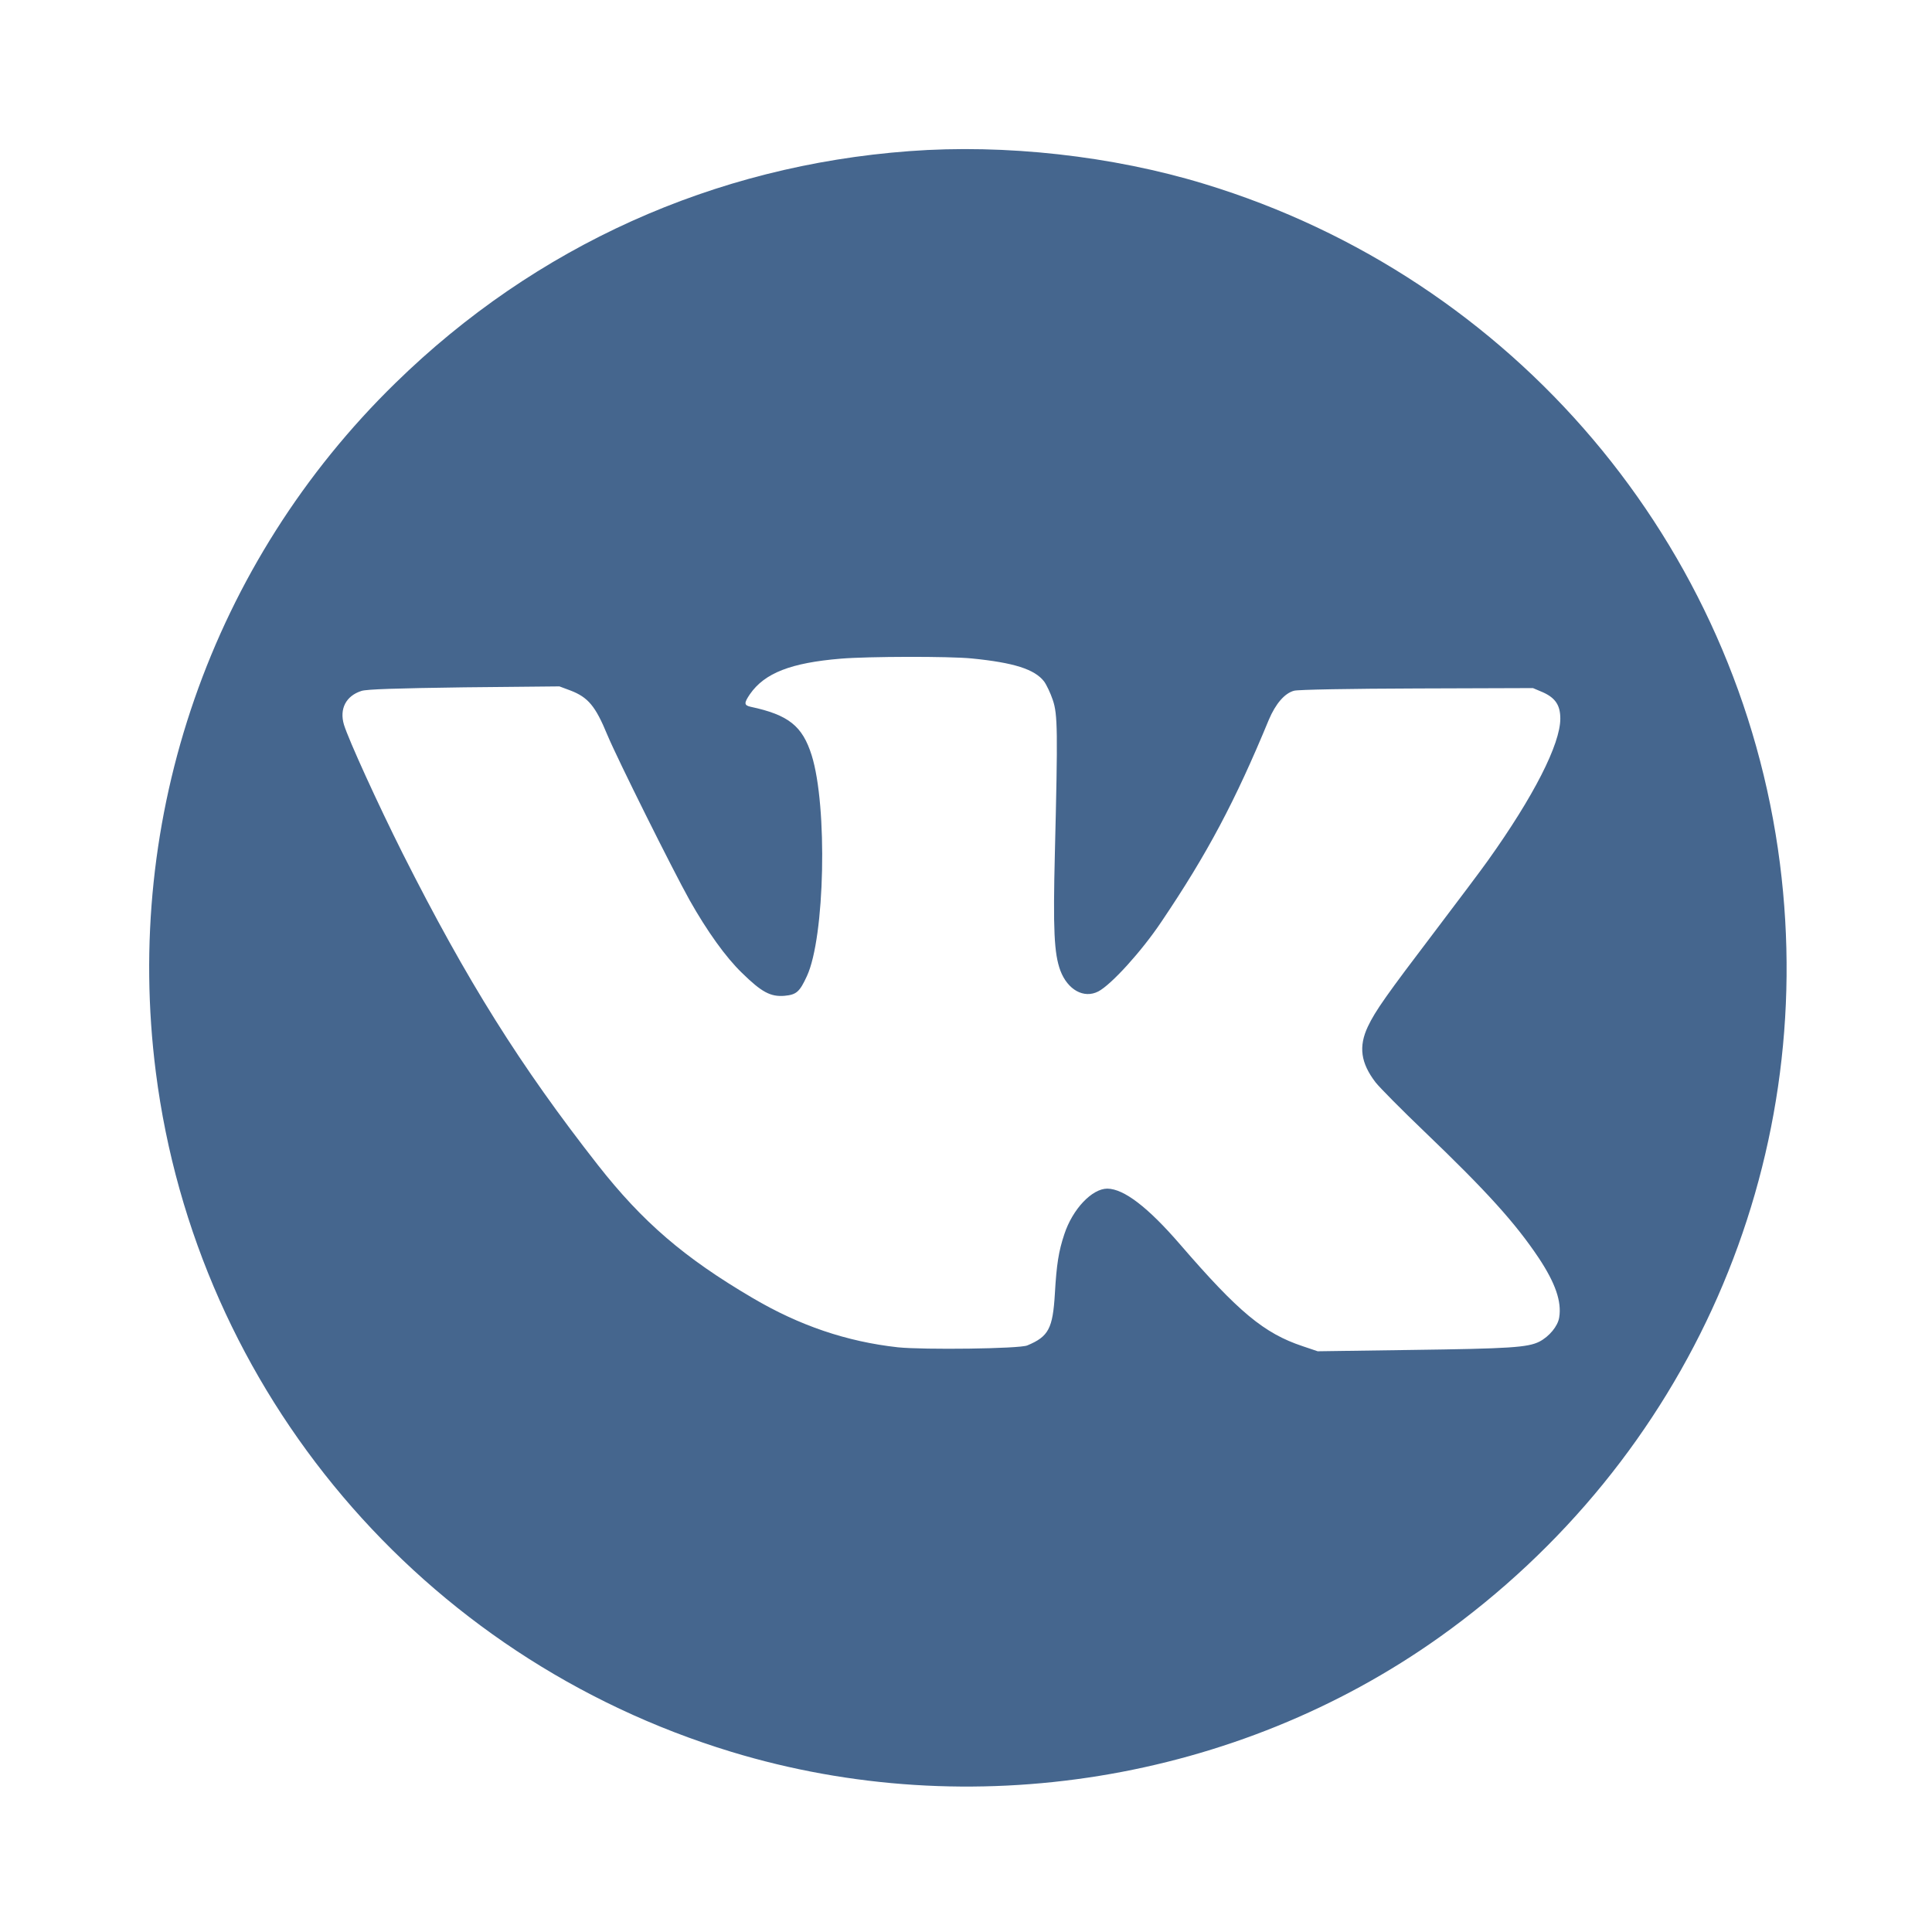
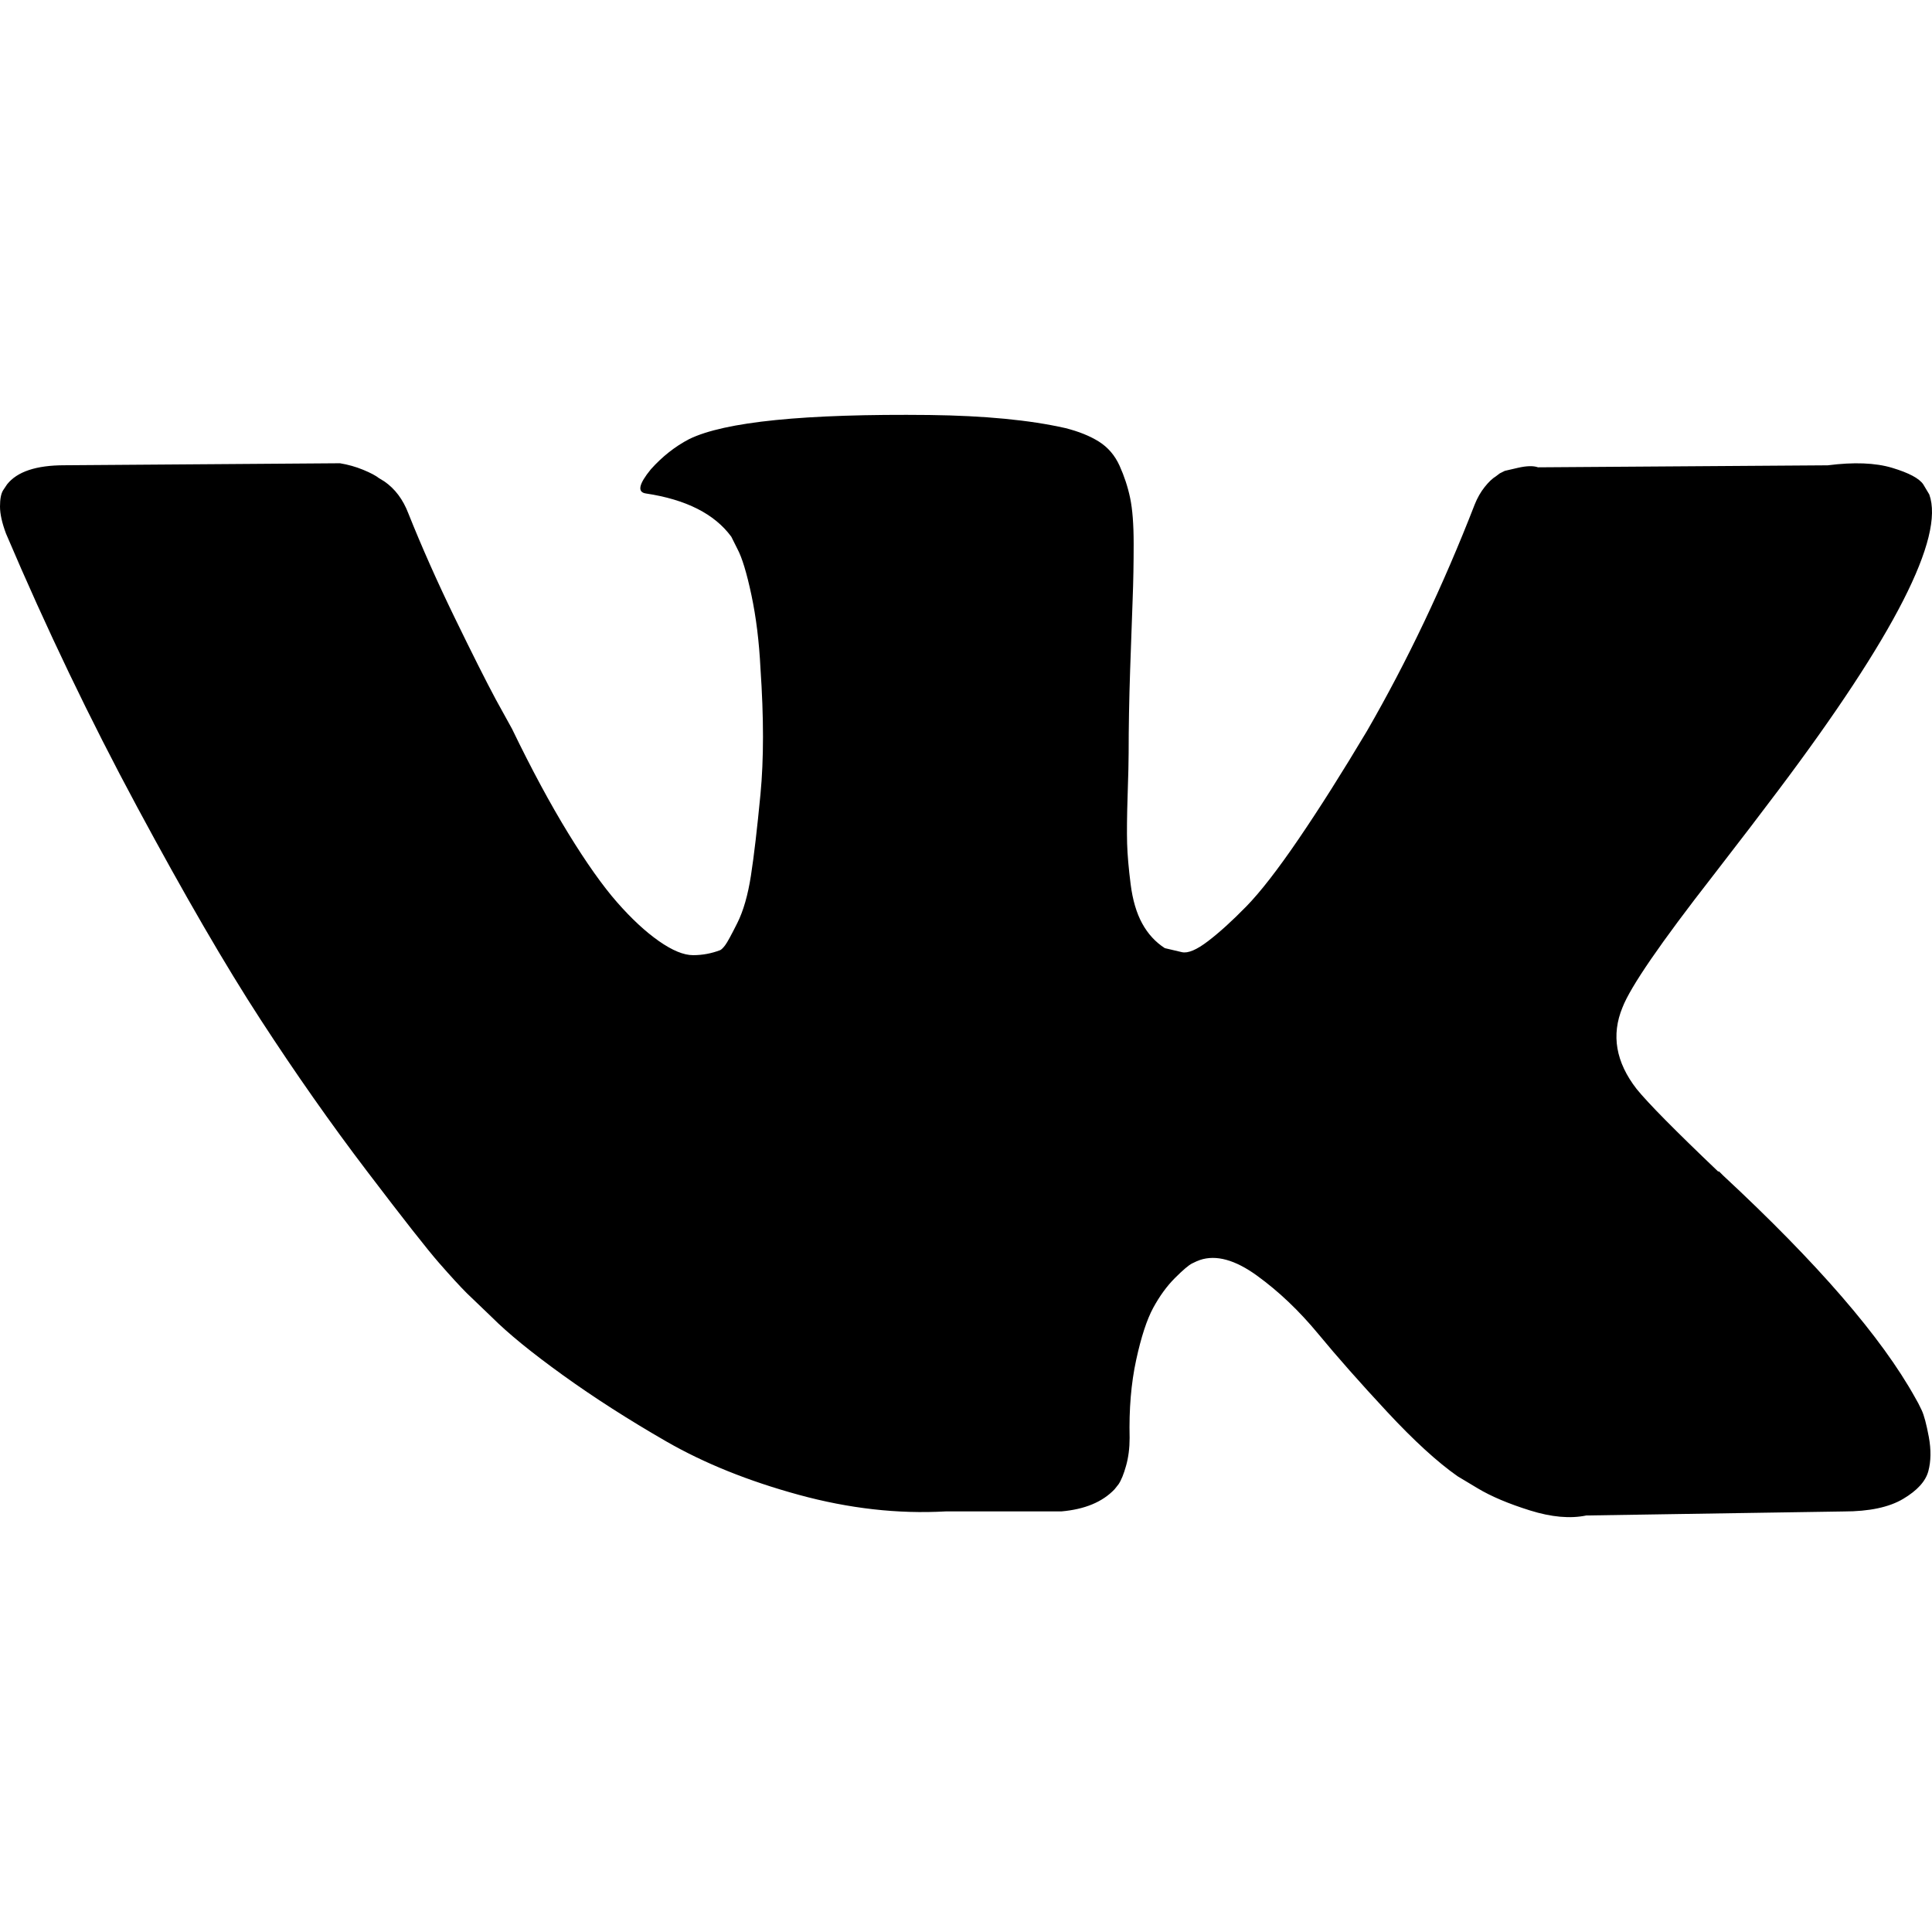
- <svg xmlns="http://www.w3.org/2000/svg" height="1024" preserveAspectRatio="xMidYMid meet" width="1024">
+ <svg xmlns="http://www.w3.org/2000/svg" version="1.1" id="Capa_1" x="0px" y="0px" width="548.358px" height="548.358px" viewBox="0 0 548.358 548.358" style="enable-background:new 0 0 548.358 548.358; fill:#000000" xml:space="preserve">
  <g>
-     <rect fill="none" height="1026" id="canvas_background" width="1026" x="-1" y="-1" />
-   </g>
-   <g>
-     <g fill="#000000" id="svg_1" transform="translate(0,1024) scale(0.1,-0.1) ">
-       <path d="m4820,9439c-1036,-77 -1981,-503 -2723,-1228c-976,-952 -1444,-2300 -1271,-3654c216,-1693 1410,-3103 3050,-3602c1268,-386 2679,-157 3754,608c1321,941 2008,2502 1804,4100c-216,1693 -1410,3103 -3050,3602c-488,149 -1057,212 -1564,174zm331,-2689c222,-22 333,-57 383,-122c13,-18 34,-62 46,-98c26,-76 27,-163 11,-813c-10,-406 -4,-531 29,-621c39,-103 125,-150 201,-111c69,36 230,213 335,370c243,360 391,639 569,1070c36,85 84,141 134,154c20,6 303,11 651,12l615,2l52,-22c67,-30 93,-69 93,-140c0,-135 -141,-412 -383,-751c-33,-47 -158,-213 -277,-370c-263,-346 -320,-427 -360,-511c-50,-106 -38,-193 41,-296c23,-29 139,-146 258,-260c333,-319 484,-487 607,-671c88,-133 122,-231 108,-315c-7,-46 -53,-101 -105,-128c-62,-31 -157,-37 -680,-44l-495,-7l-80,27c-204,68 -340,181 -649,539c-171,198 -298,295 -386,296c-81,0 -184,-108 -228,-242c-30,-90 -41,-159 -50,-315c-11,-184 -33,-227 -146,-274c-41,-18 -551,-24 -686,-10c-271,30 -522,115 -771,262c-361,212 -582,402 -819,704c-412,526 -693,974 -1034,1650c-132,263 -287,603 -312,684c-25,84 11,153 93,179c28,9 184,14 544,19l505,5l59,-22c93,-36 132,-82 195,-235c54,-129 345,-713 436,-876c93,-165 192,-303 277,-385c105,-103 152,-128 226,-122c63,6 80,20 119,105c95,205 110,898 25,1170c-49,155 -122,214 -324,257c-35,8 -35,20 -3,67c78,112 217,166 482,188c145,12 575,13 694,1z" fill="#45668e" id="svg_2" />
-     </g>
+     <path d="M545.451,400.298c-0.664-1.431-1.283-2.618-1.858-3.569c-9.514-17.135-27.695-38.167-54.532-63.102l-0.567-0.571   l-0.284-0.28l-0.287-0.287h-0.288c-12.18-11.611-19.893-19.418-23.123-23.415c-5.91-7.614-7.234-15.321-4.004-23.13   c2.282-5.9,10.854-18.36,25.696-37.397c7.807-10.089,13.99-18.175,18.556-24.267c32.931-43.78,47.208-71.756,42.828-83.939   l-1.701-2.847c-1.143-1.714-4.093-3.282-8.846-4.712c-4.764-1.427-10.853-1.663-18.278-0.712l-82.224,0.568   c-1.332-0.472-3.234-0.428-5.712,0.144c-2.475,0.572-3.713,0.859-3.713,0.859l-1.431,0.715l-1.136,0.859   c-0.952,0.568-1.999,1.567-3.142,2.995c-1.137,1.423-2.088,3.093-2.848,4.996c-8.952,23.031-19.13,44.444-30.553,64.238   c-7.043,11.803-13.511,22.032-19.418,30.693c-5.899,8.658-10.848,15.037-14.842,19.126c-4,4.093-7.61,7.372-10.852,9.849   c-3.237,2.478-5.708,3.525-7.419,3.142c-1.715-0.383-3.33-0.763-4.859-1.143c-2.663-1.714-4.805-4.045-6.42-6.995   c-1.622-2.95-2.714-6.663-3.285-11.136c-0.568-4.476-0.904-8.326-1-11.563c-0.089-3.233-0.048-7.806,0.145-13.706   c0.198-5.903,0.287-9.897,0.287-11.991c0-7.234,0.141-15.085,0.424-23.555c0.288-8.47,0.521-15.181,0.716-20.125   c0.194-4.949,0.284-10.185,0.284-15.705s-0.336-9.849-1-12.991c-0.656-3.138-1.663-6.184-2.99-9.137   c-1.335-2.95-3.289-5.232-5.853-6.852c-2.569-1.618-5.763-2.902-9.564-3.856c-10.089-2.283-22.936-3.518-38.547-3.71   c-35.401-0.38-58.148,1.906-68.236,6.855c-3.997,2.091-7.614,4.948-10.848,8.562c-3.427,4.189-3.905,6.475-1.431,6.851   c11.422,1.711,19.508,5.804,24.267,12.275l1.715,3.429c1.334,2.474,2.666,6.854,3.999,13.134c1.331,6.28,2.19,13.227,2.568,20.837   c0.95,13.897,0.95,25.793,0,35.689c-0.953,9.9-1.853,17.607-2.712,23.127c-0.859,5.52-2.143,9.993-3.855,13.418   c-1.715,3.426-2.856,5.52-3.428,6.28c-0.571,0.76-1.047,1.239-1.425,1.427c-2.474,0.948-5.047,1.431-7.71,1.431   c-2.667,0-5.901-1.334-9.707-4c-3.805-2.666-7.754-6.328-11.847-10.992c-4.093-4.665-8.709-11.184-13.85-19.558   c-5.137-8.374-10.467-18.271-15.987-29.691l-4.567-8.282c-2.855-5.328-6.755-13.086-11.704-23.267   c-4.952-10.185-9.329-20.037-13.134-29.554c-1.521-3.997-3.806-7.04-6.851-9.134l-1.429-0.859c-0.95-0.76-2.475-1.567-4.567-2.427   c-2.095-0.859-4.281-1.475-6.567-1.854l-78.229,0.568c-7.994,0-13.418,1.811-16.274,5.428l-1.143,1.711   C0.288,140.146,0,141.668,0,143.763c0,2.094,0.571,4.664,1.714,7.707c11.42,26.84,23.839,52.725,37.257,77.659   c13.418,24.934,25.078,45.019,34.973,60.237c9.897,15.229,19.985,29.602,30.264,43.112c10.279,13.515,17.083,22.176,20.412,25.981   c3.333,3.812,5.951,6.662,7.854,8.565l7.139,6.851c4.568,4.569,11.276,10.041,20.127,16.416   c8.853,6.379,18.654,12.659,29.408,18.85c10.756,6.181,23.269,11.225,37.546,15.126c14.275,3.905,28.169,5.472,41.684,4.716h32.834   c6.659-0.575,11.704-2.669,15.133-6.283l1.136-1.431c0.764-1.136,1.479-2.901,2.139-5.276c0.668-2.379,1-5,1-7.851   c-0.195-8.183,0.428-15.558,1.852-22.124c1.423-6.564,3.045-11.513,4.859-14.846c1.813-3.33,3.859-6.14,6.136-8.418   c2.282-2.283,3.908-3.666,4.862-4.142c0.948-0.479,1.705-0.804,2.276-0.999c4.568-1.522,9.944-0.048,16.136,4.429   c6.187,4.473,11.99,9.996,17.418,16.56c5.425,6.57,11.943,13.941,19.555,22.124c7.617,8.186,14.277,14.271,19.985,18.274   l5.708,3.426c3.812,2.286,8.761,4.38,14.853,6.283c6.081,1.902,11.409,2.378,15.984,1.427l73.087-1.14   c7.229,0,12.854-1.197,16.844-3.572c3.998-2.379,6.373-5,7.139-7.851c0.764-2.854,0.805-6.092,0.145-9.712   C546.782,404.25,546.115,401.725,545.451,400.298z" />
  </g>
</svg>
